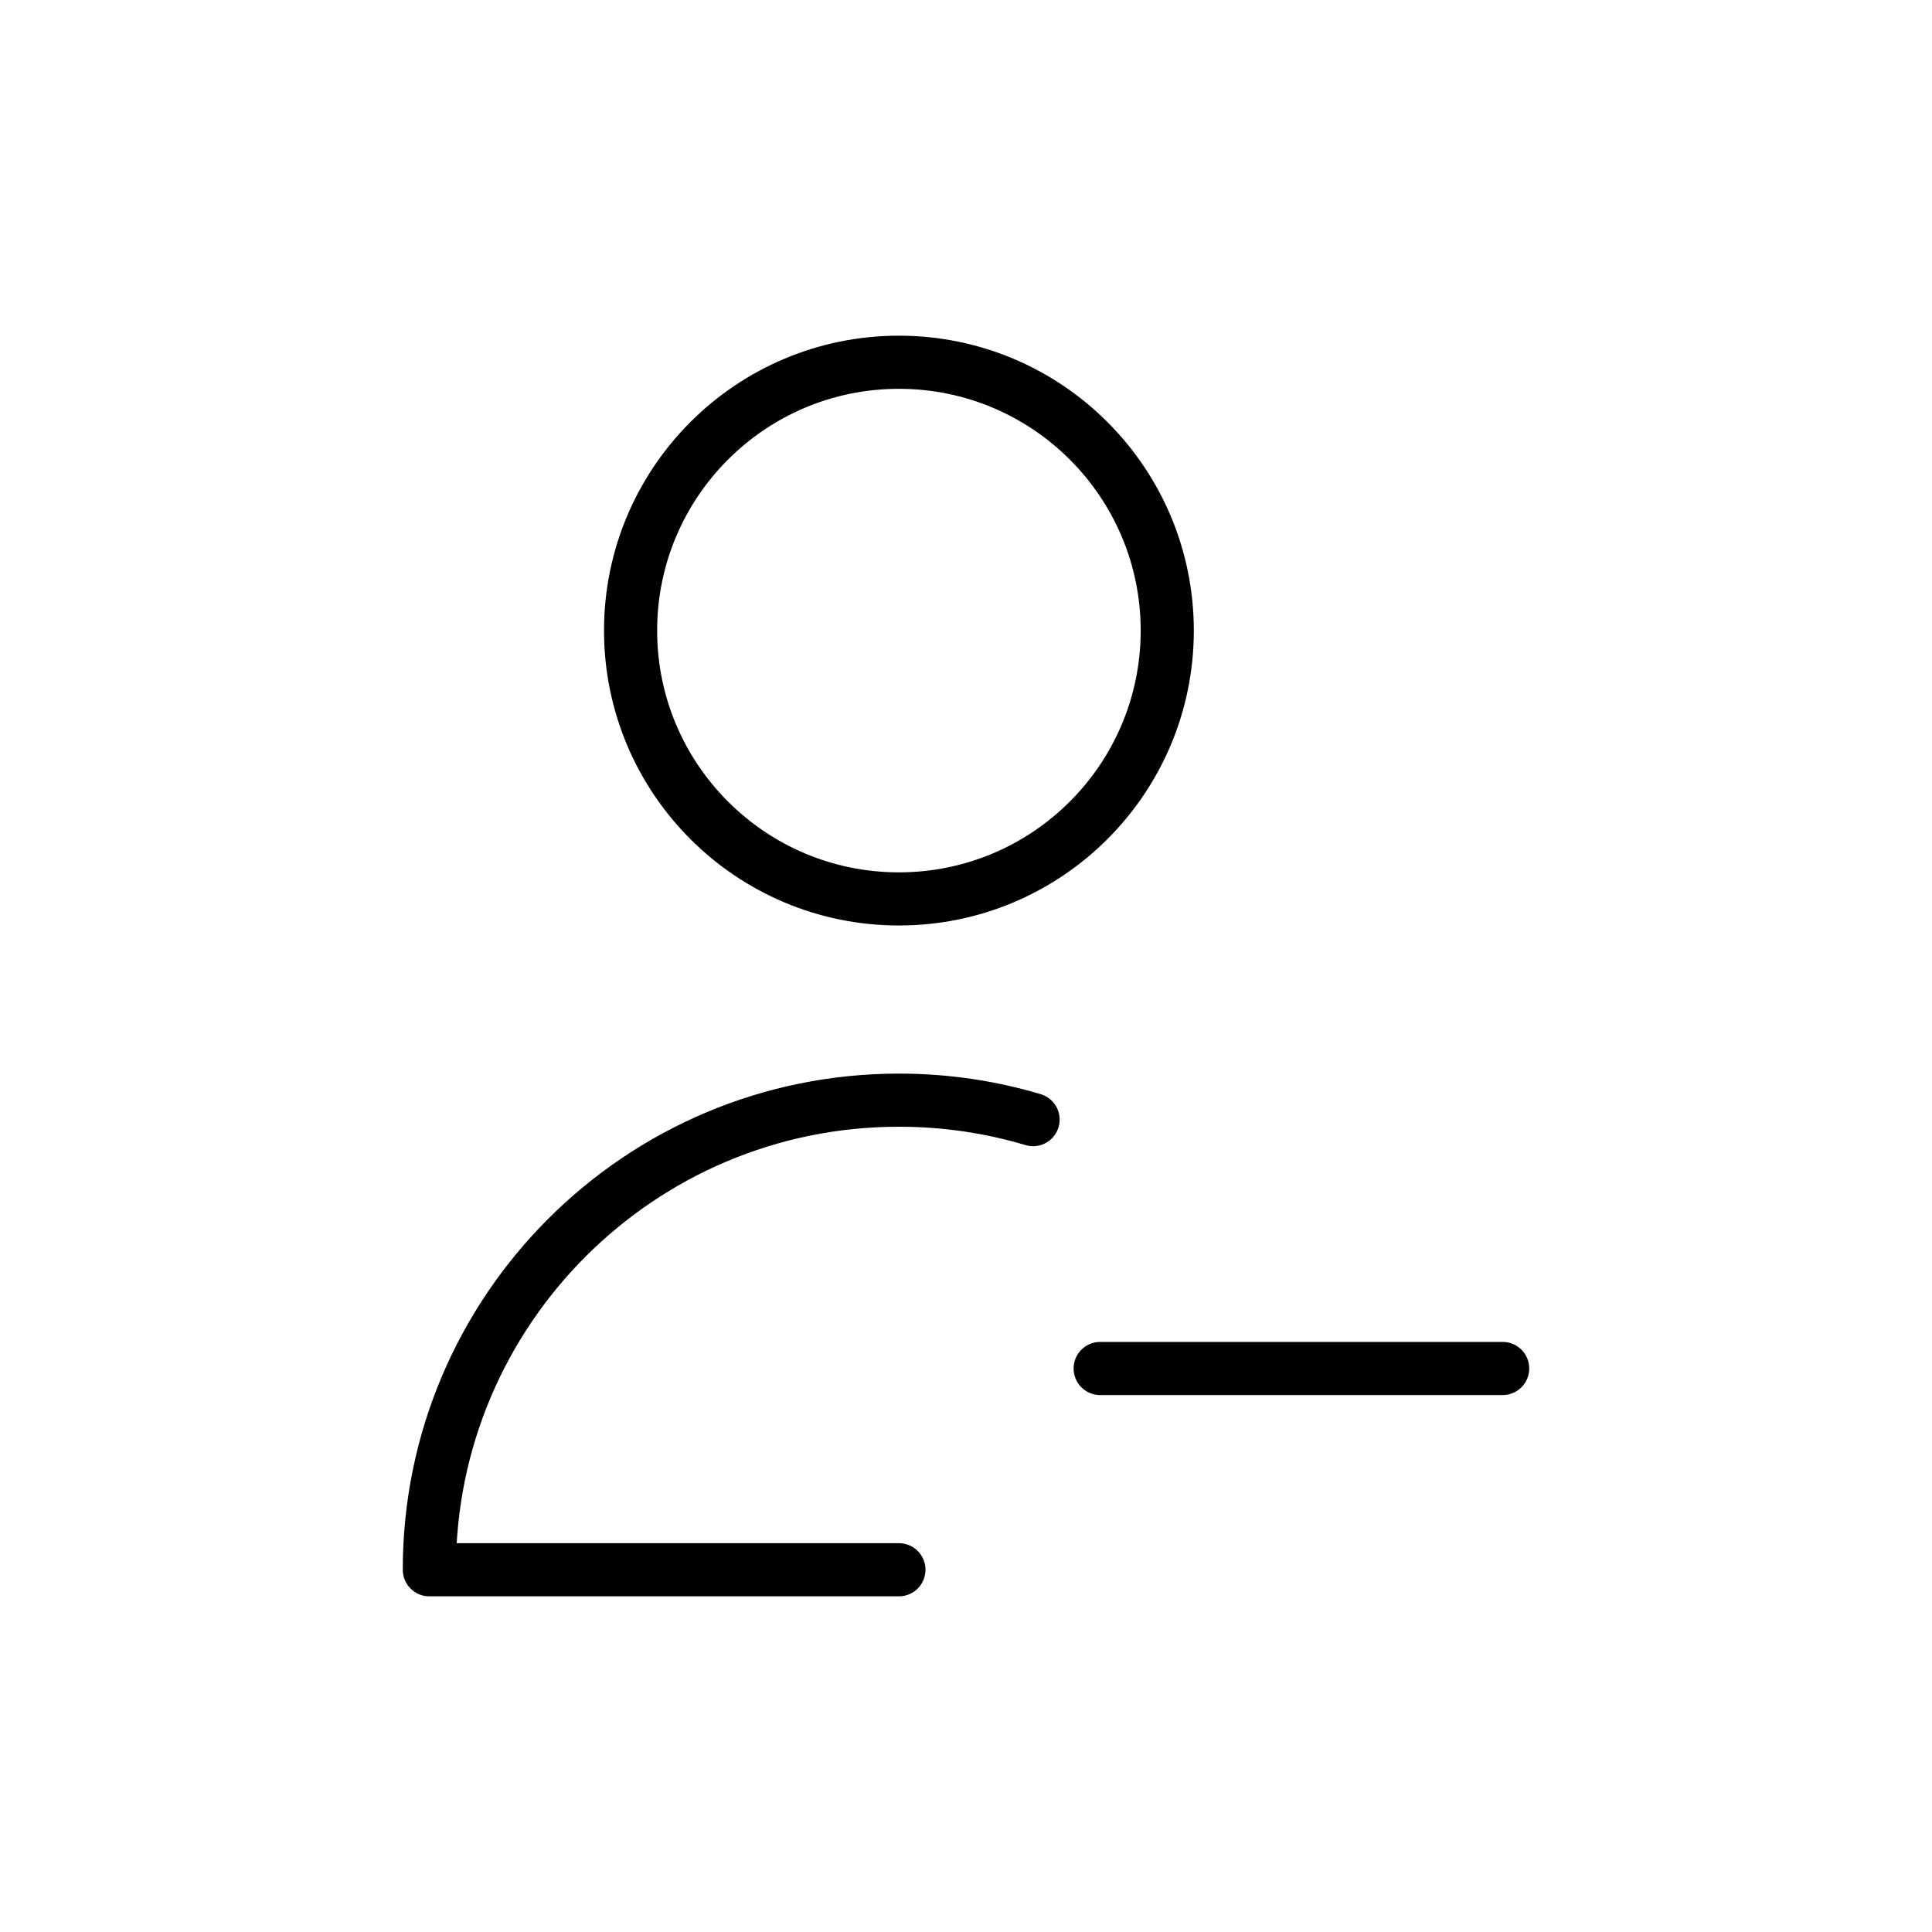
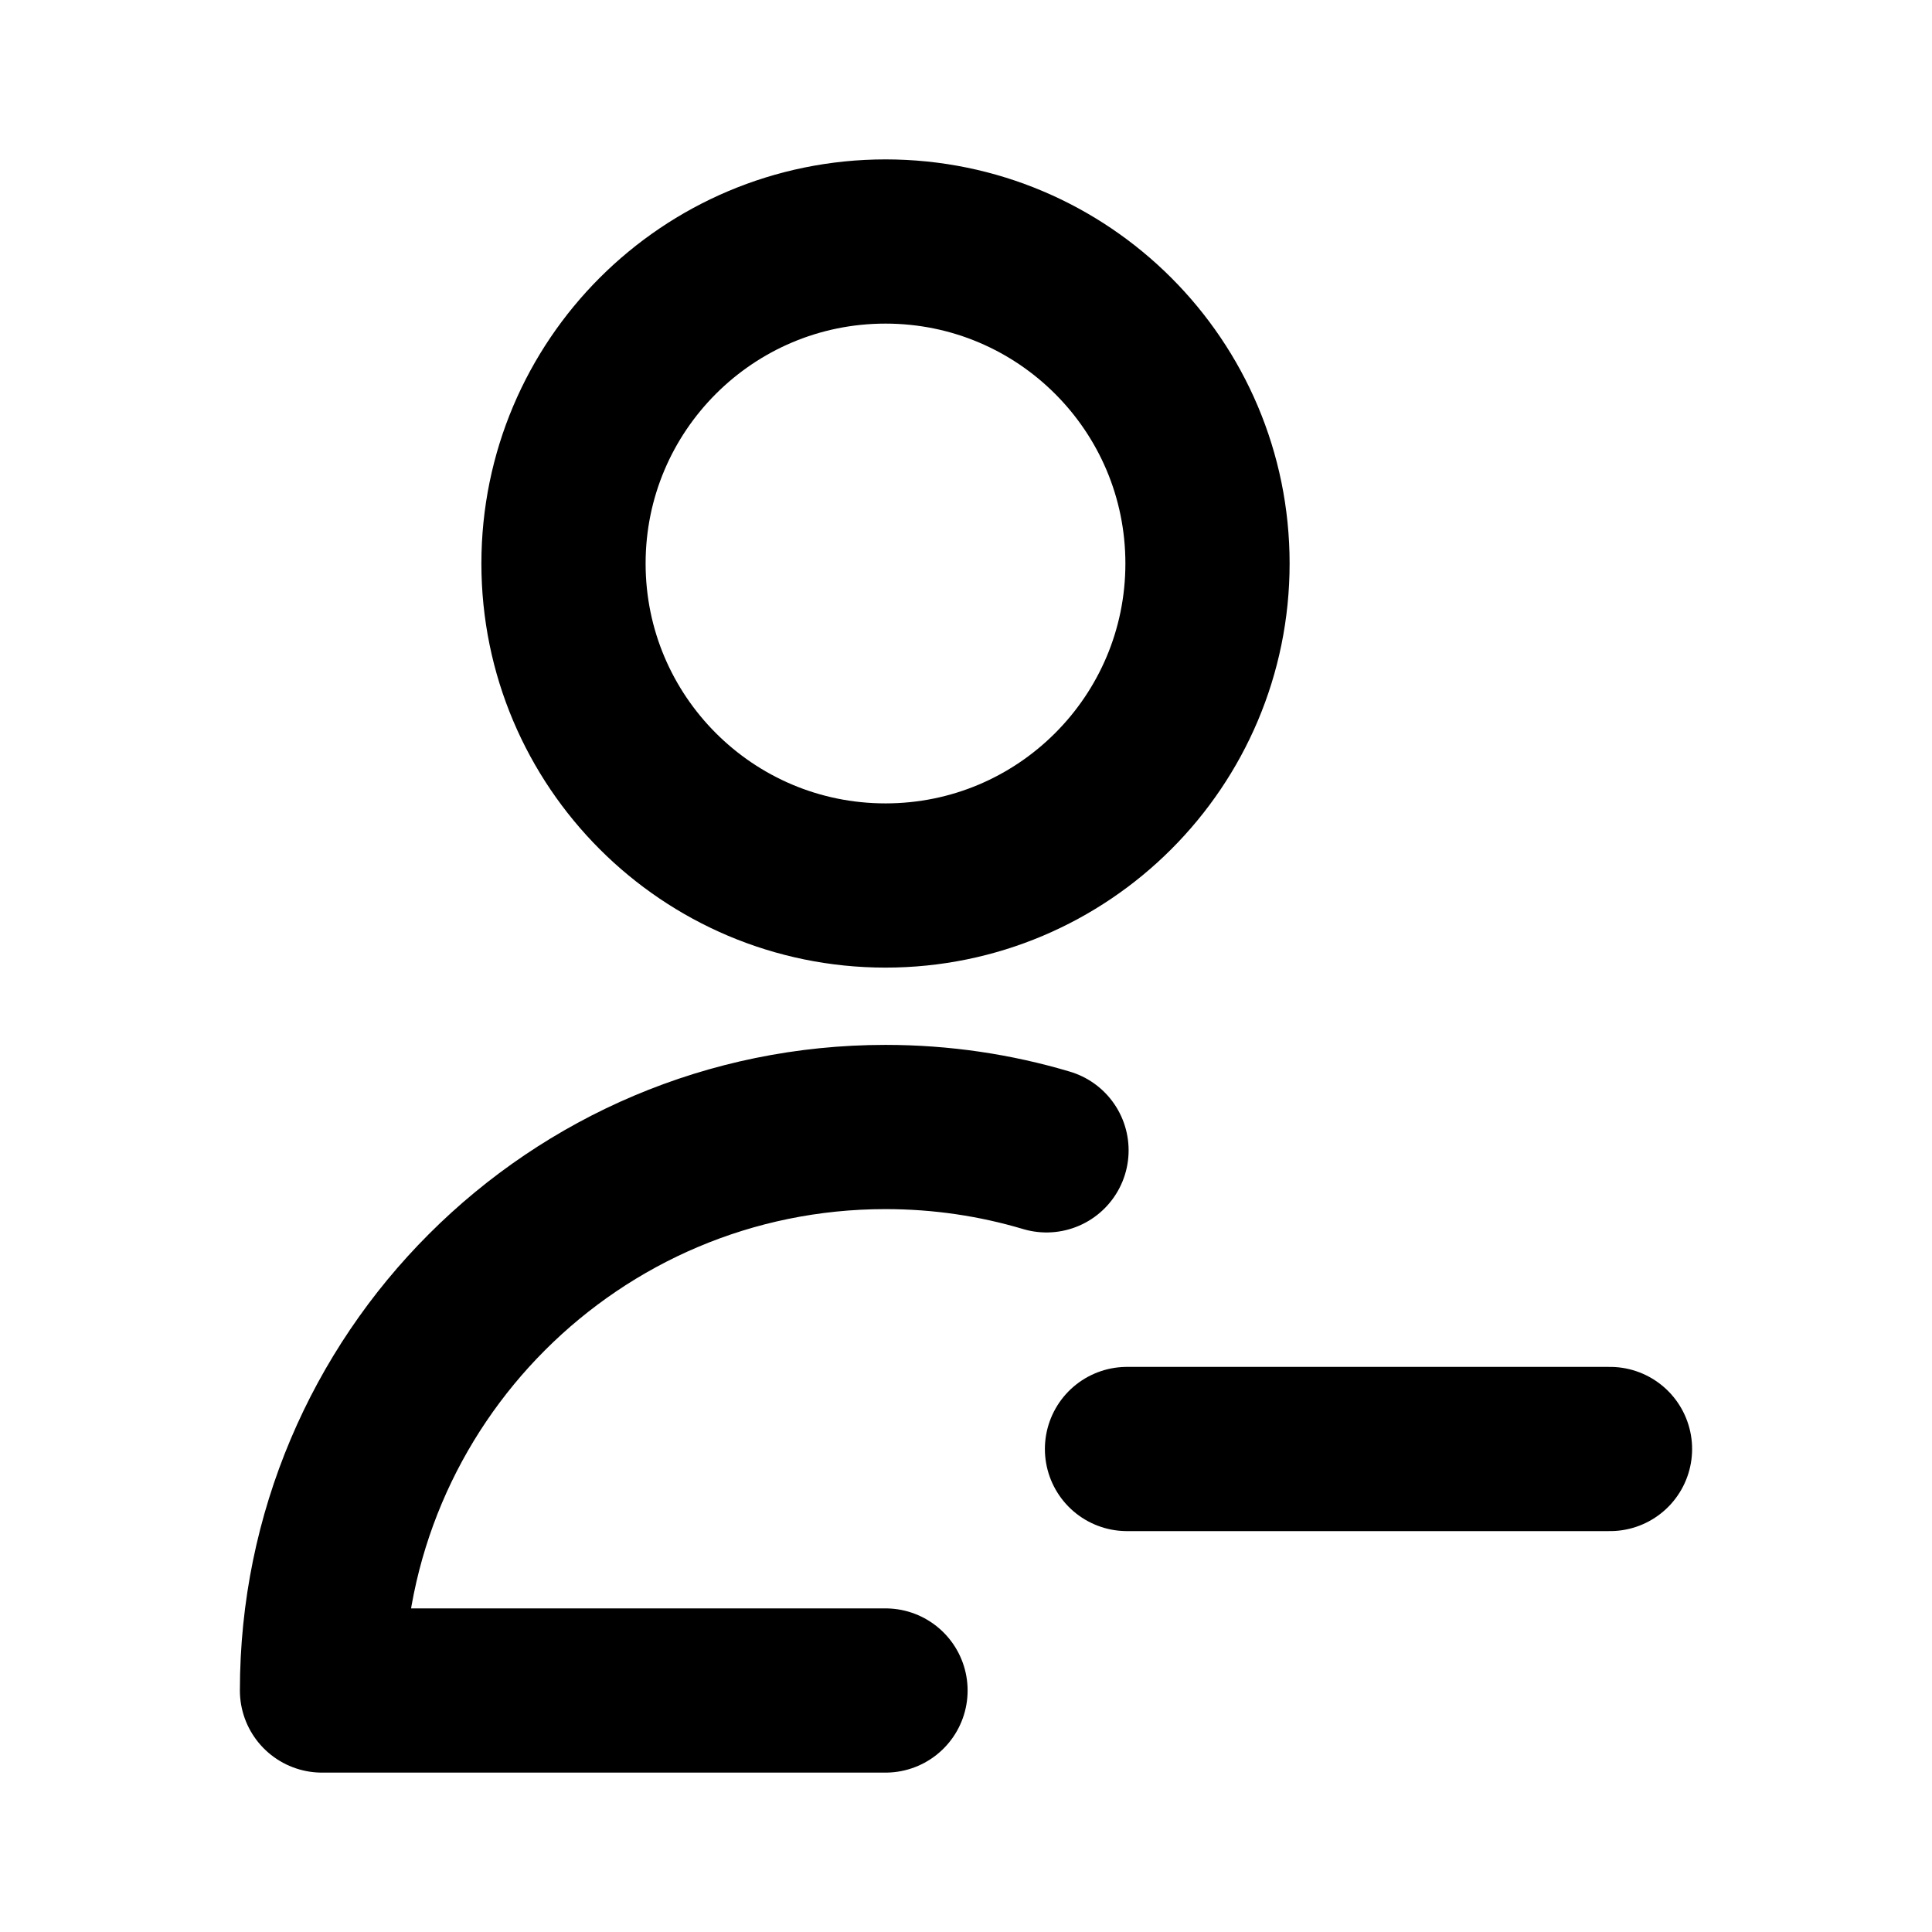
- <svg xmlns="http://www.w3.org/2000/svg" width="64px" height="64px" viewBox="-2.4 -2.4 28.80 28.80" fill="none">
+ <svg xmlns="http://www.w3.org/2000/svg" width="201px" height="201px" viewBox="0 0 24 24" fill="none" stroke="#000000">
  <g id="SVGRepo_bgCarrier" stroke-width="0" />
  <g id="SVGRepo_tracerCarrier" stroke-linecap="round" stroke-linejoin="round" />
  <g id="SVGRepo_iconCarrier">
-     <path d="M20 18L14 18M11 21H4C4 17.134 7.134 14 11 14C11.695 14 12.366 14.101 13 14.29M15 7C15 9.209 13.209 11 11 11C8.791 11 7 9.209 7 7C7 4.791 8.791 3 11 3C13.209 3 15 4.791 15 7Z" stroke="#000000" stroke-width="0.792" stroke-linecap="round" stroke-linejoin="round" />
+     <path d="M20 18L14 18M11 21H4C4 17.134 7.134 14 11 14C11.695 14 12.366 14.101 13 14.29M15 7C15 9.209 13.209 11 11 11C8.791 11 7 9.209 7 7C7 4.791 8.791 3 11 3C13.209 3 15 4.791 15 7Z" stroke="#000000" stroke-width="2.04" stroke-linecap="round" stroke-linejoin="round" />
  </g>
</svg>
